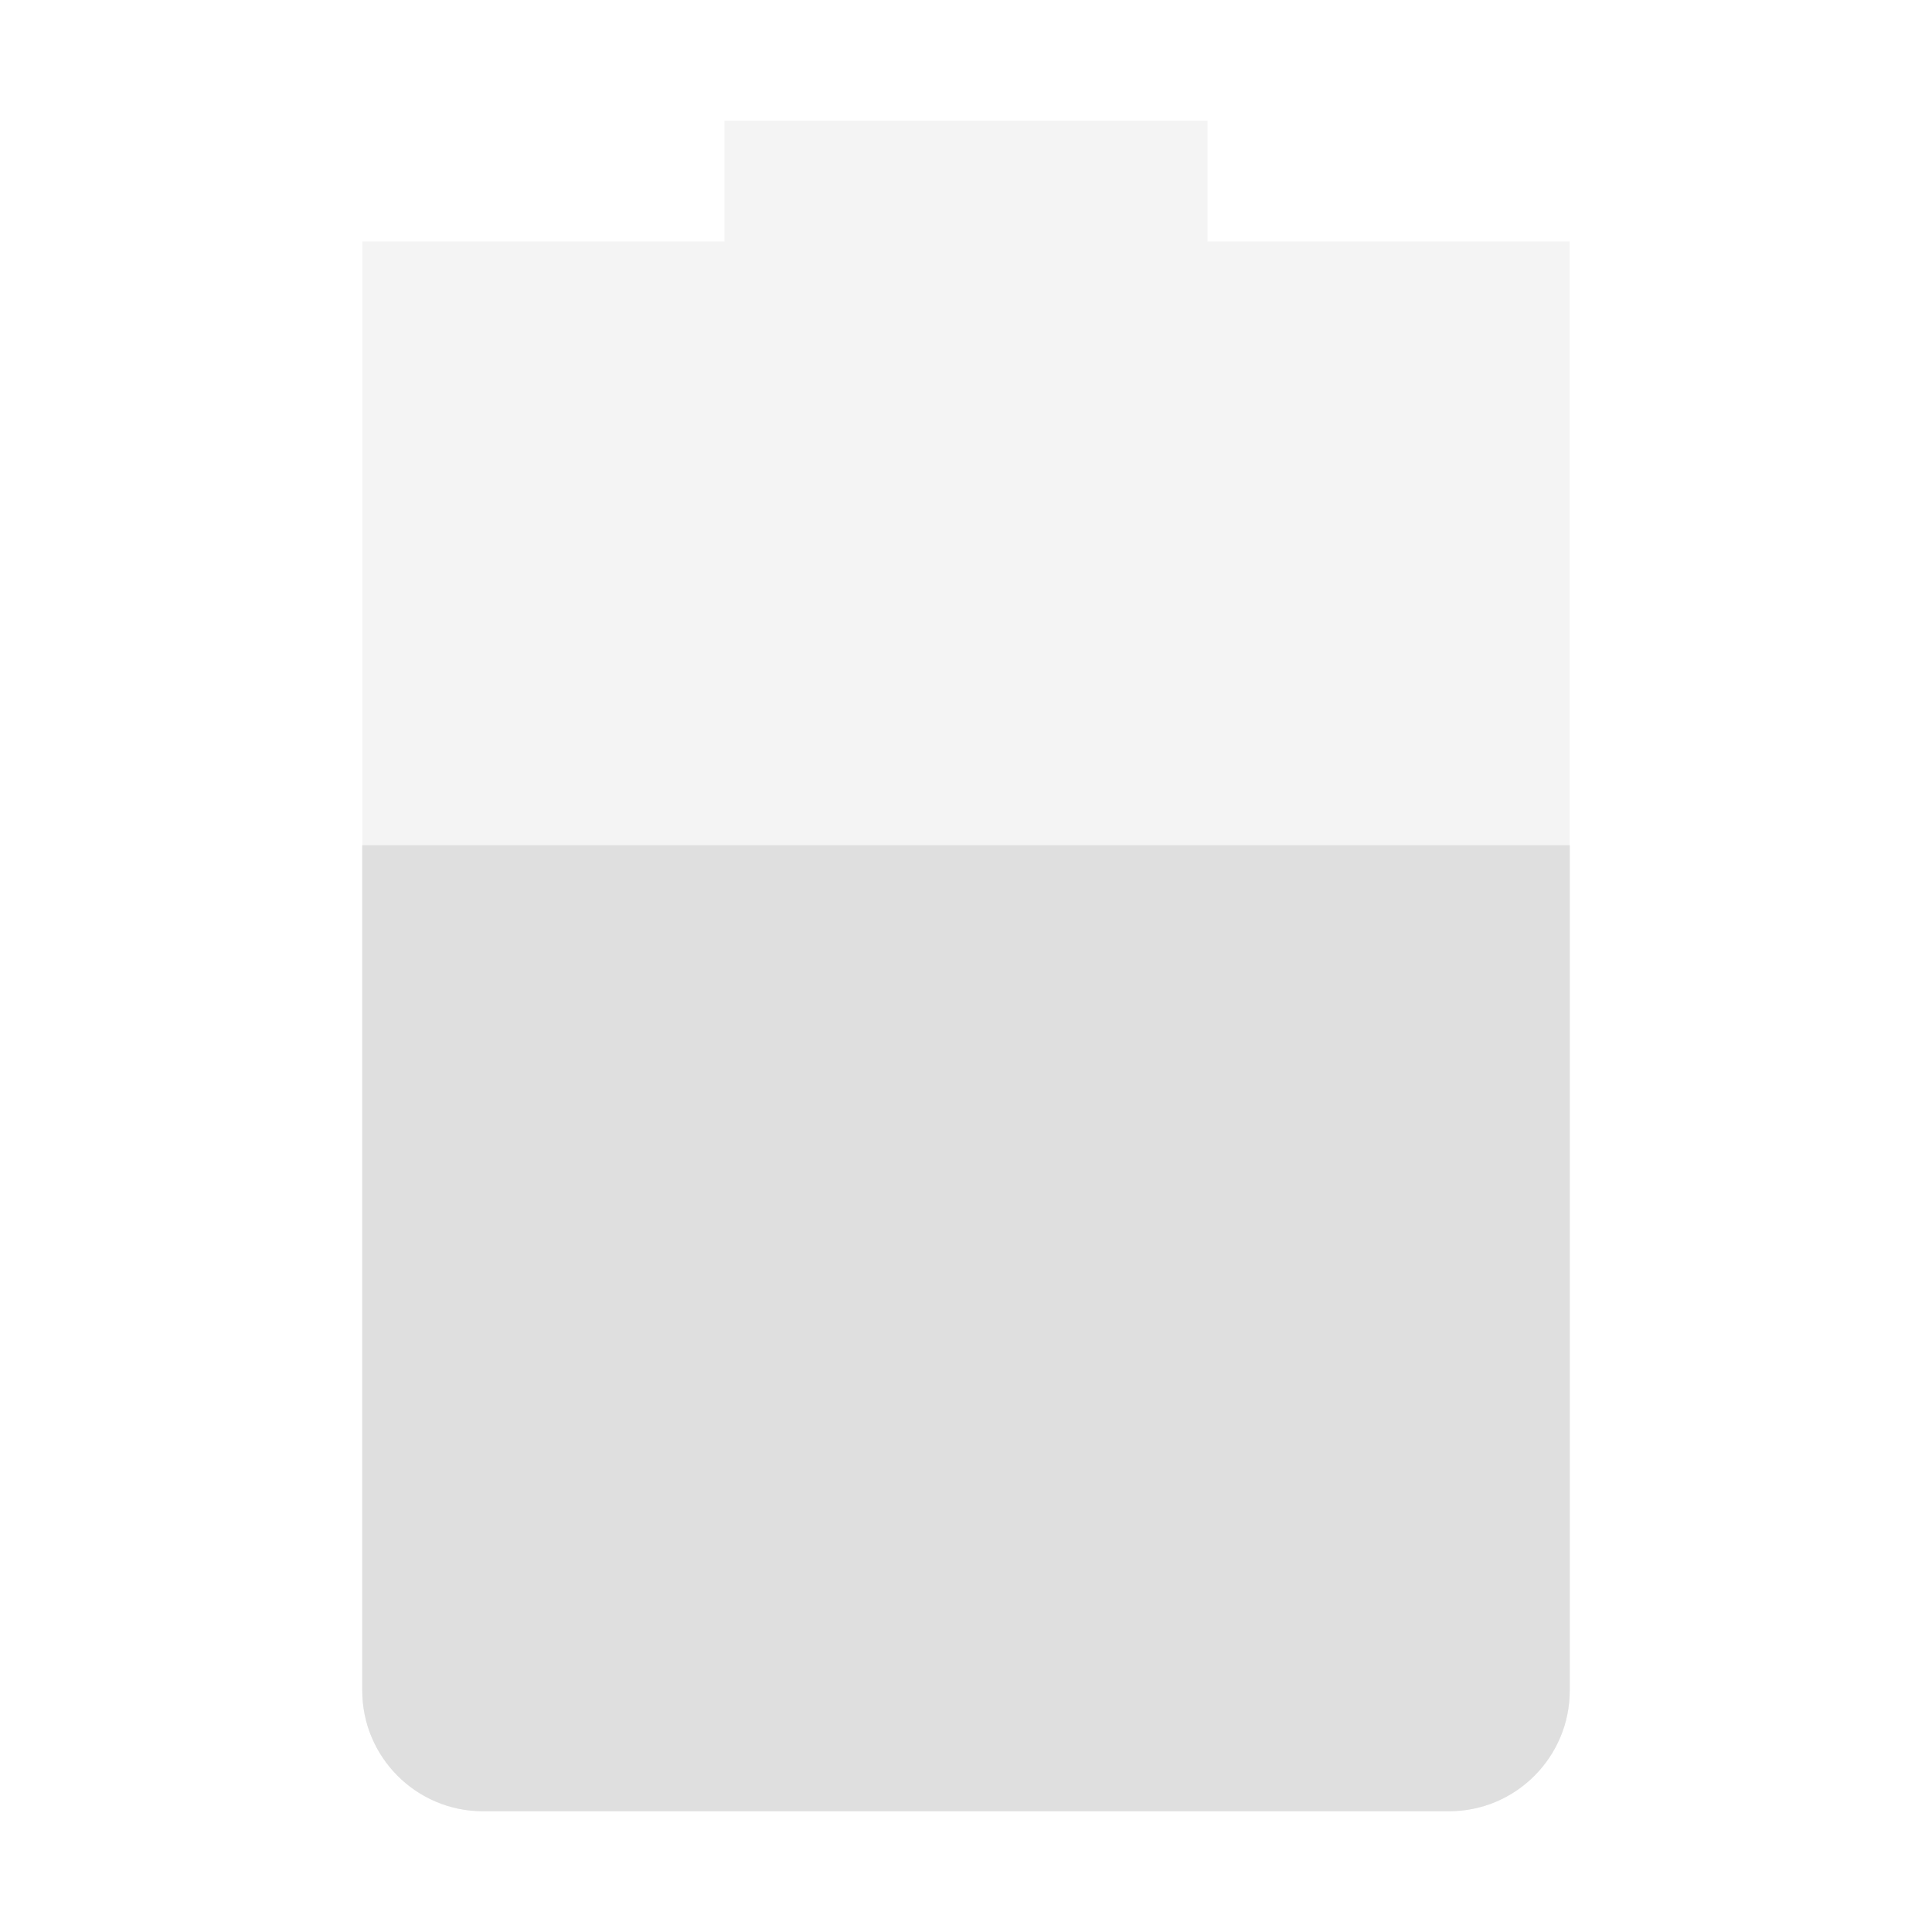
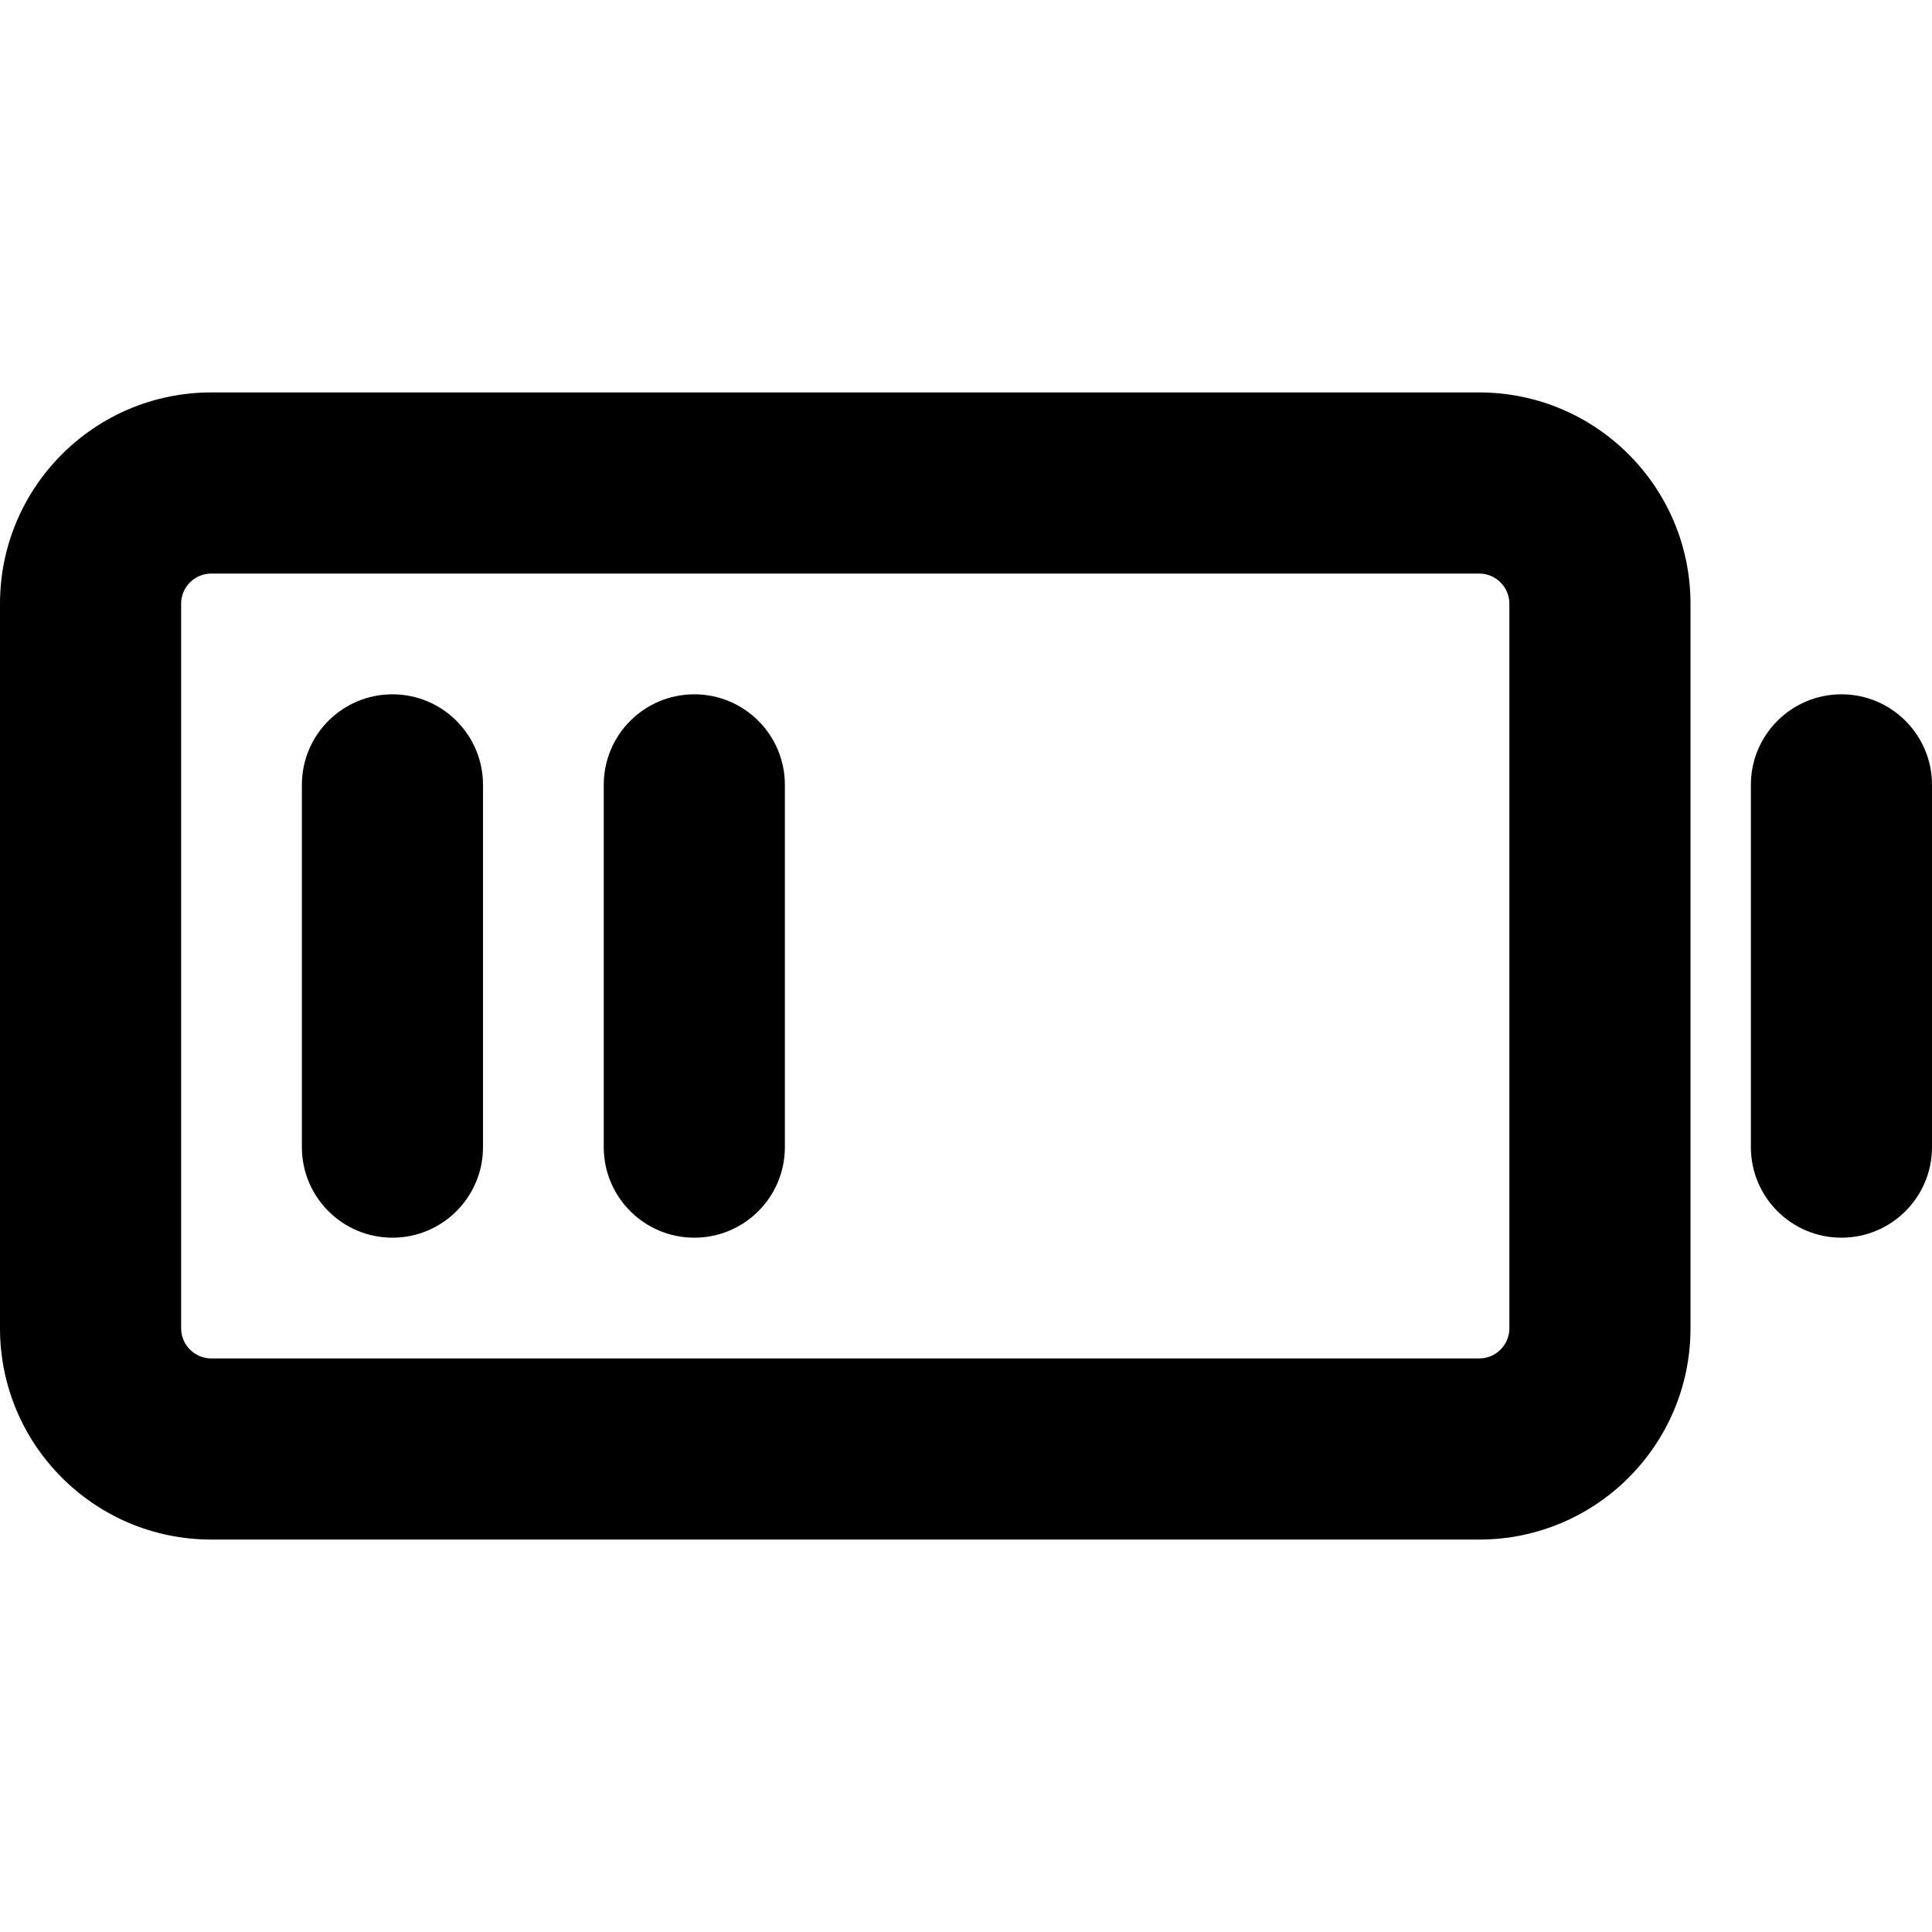
- <svg xmlns="http://www.w3.org/2000/svg" width="16" height="16" version="1.1">
-   <defs>
-     <style id="current-color-scheme" type="text/css">
-    .ColorScheme-Text { color:#dfdfdf; } .ColorScheme-Highlight { color:#4285f4; } .ColorScheme-NeutralText { color:#ff9800; } .ColorScheme-PositiveText { color:#4caf50; } .ColorScheme-NegativeText { color:#f44336; }
-   </style>
-   </defs>
-   <path style="opacity:.35;fill:currentColor" class="ColorScheme-Text" d="M 6,1 V 2 H 3 V 14 C 3,14.55 3.446,15 4,15 H 12 C 12.554,15 13,14.55 13,14 V 2 H 10 V 1 Z" />
-   <path style="fill:currentColor" class="ColorScheme-Text" d="M 3,7 V 14 C 3,14.55 3.446,15 4,15 H 12 C 12.554,15 13,14.55 13,14 V 7 Z" />
+ <svg xmlns="http://www.w3.org/2000/svg" width="16" height="16" viewBox="0 0 256 256">
+   <path fill="#000" d="M196 52H28A28 28 0 0 0 0 80v96a28 28 0 0 0 28 28h168a28 28 0 0 0 28-28V80a28 28 0 0 0-28-28m4 124a4 4 0 0 1-4 4H28a4 4 0 0 1-4-4V80a4 4 0 0 1 4-4h168a4 4 0 0 1 4 4Zm-96-72v48a12 12 0 0 1-24 0v-48a12 12 0 0 1 24 0m-40 0v48a12 12 0 0 1-24 0v-48a12 12 0 0 1 24 0m192 0v48a12 12 0 0 1-24 0v-48a12 12 0 0 1 24 0" />
</svg>
